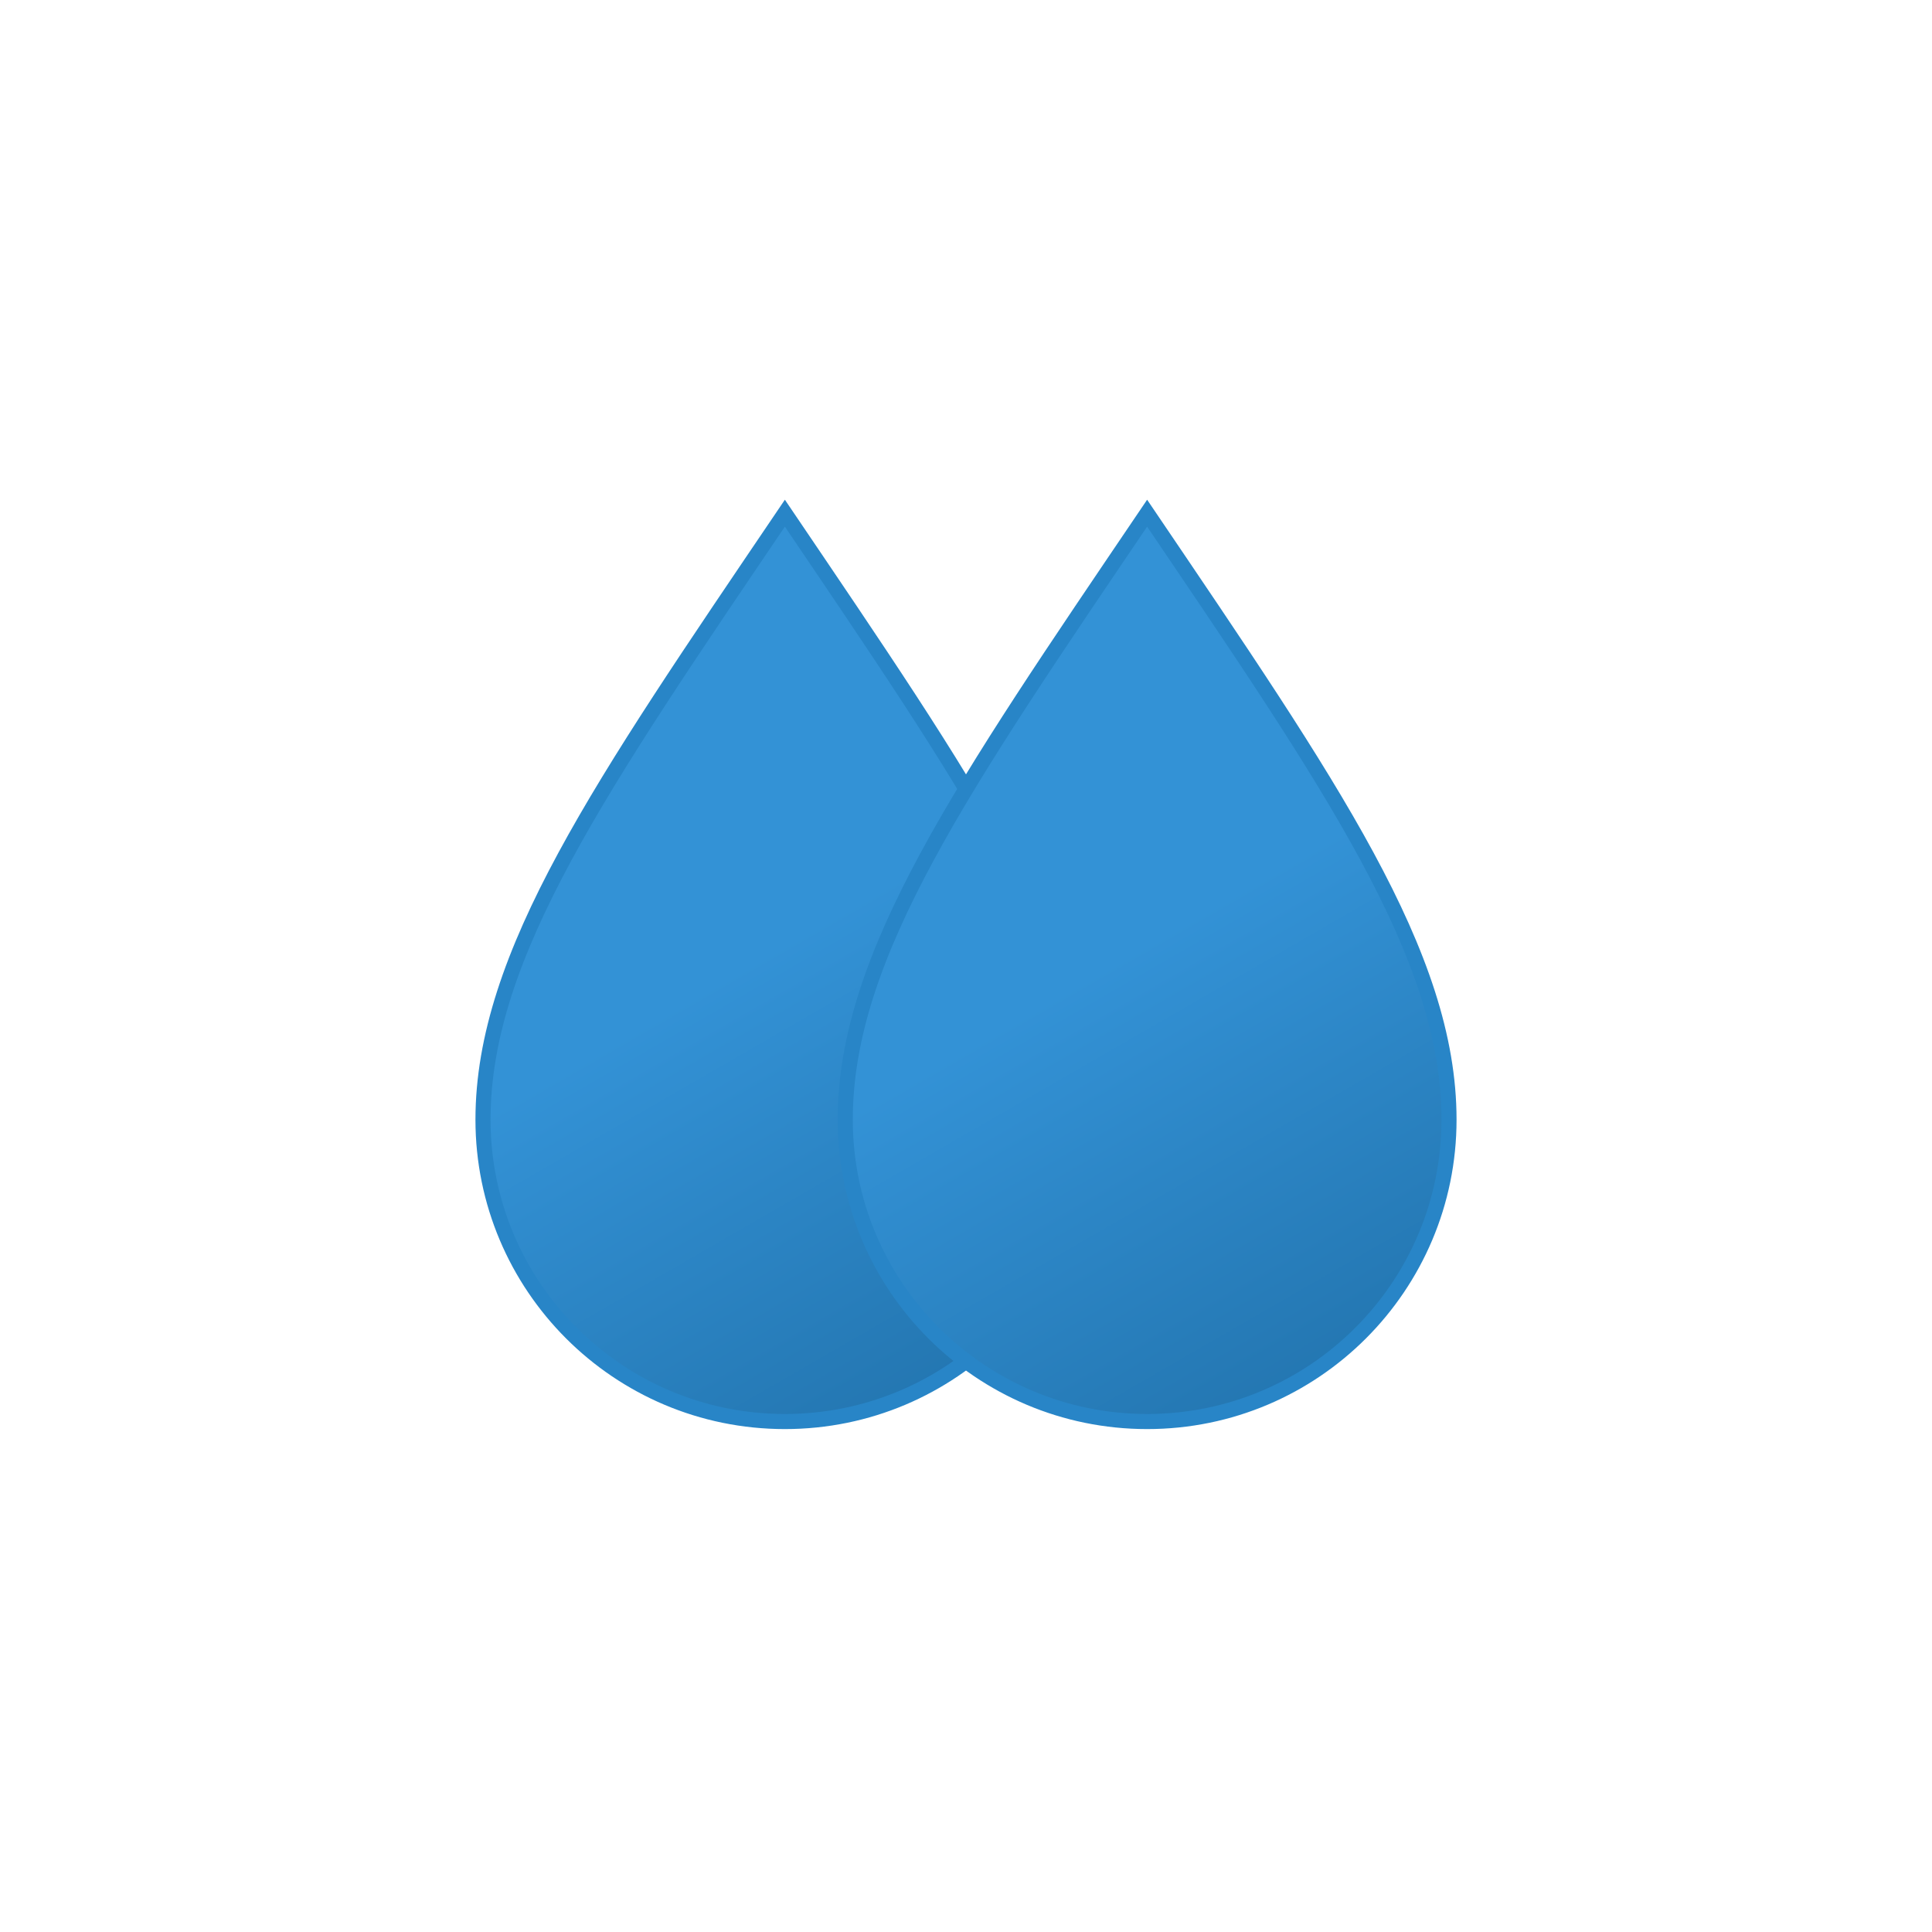
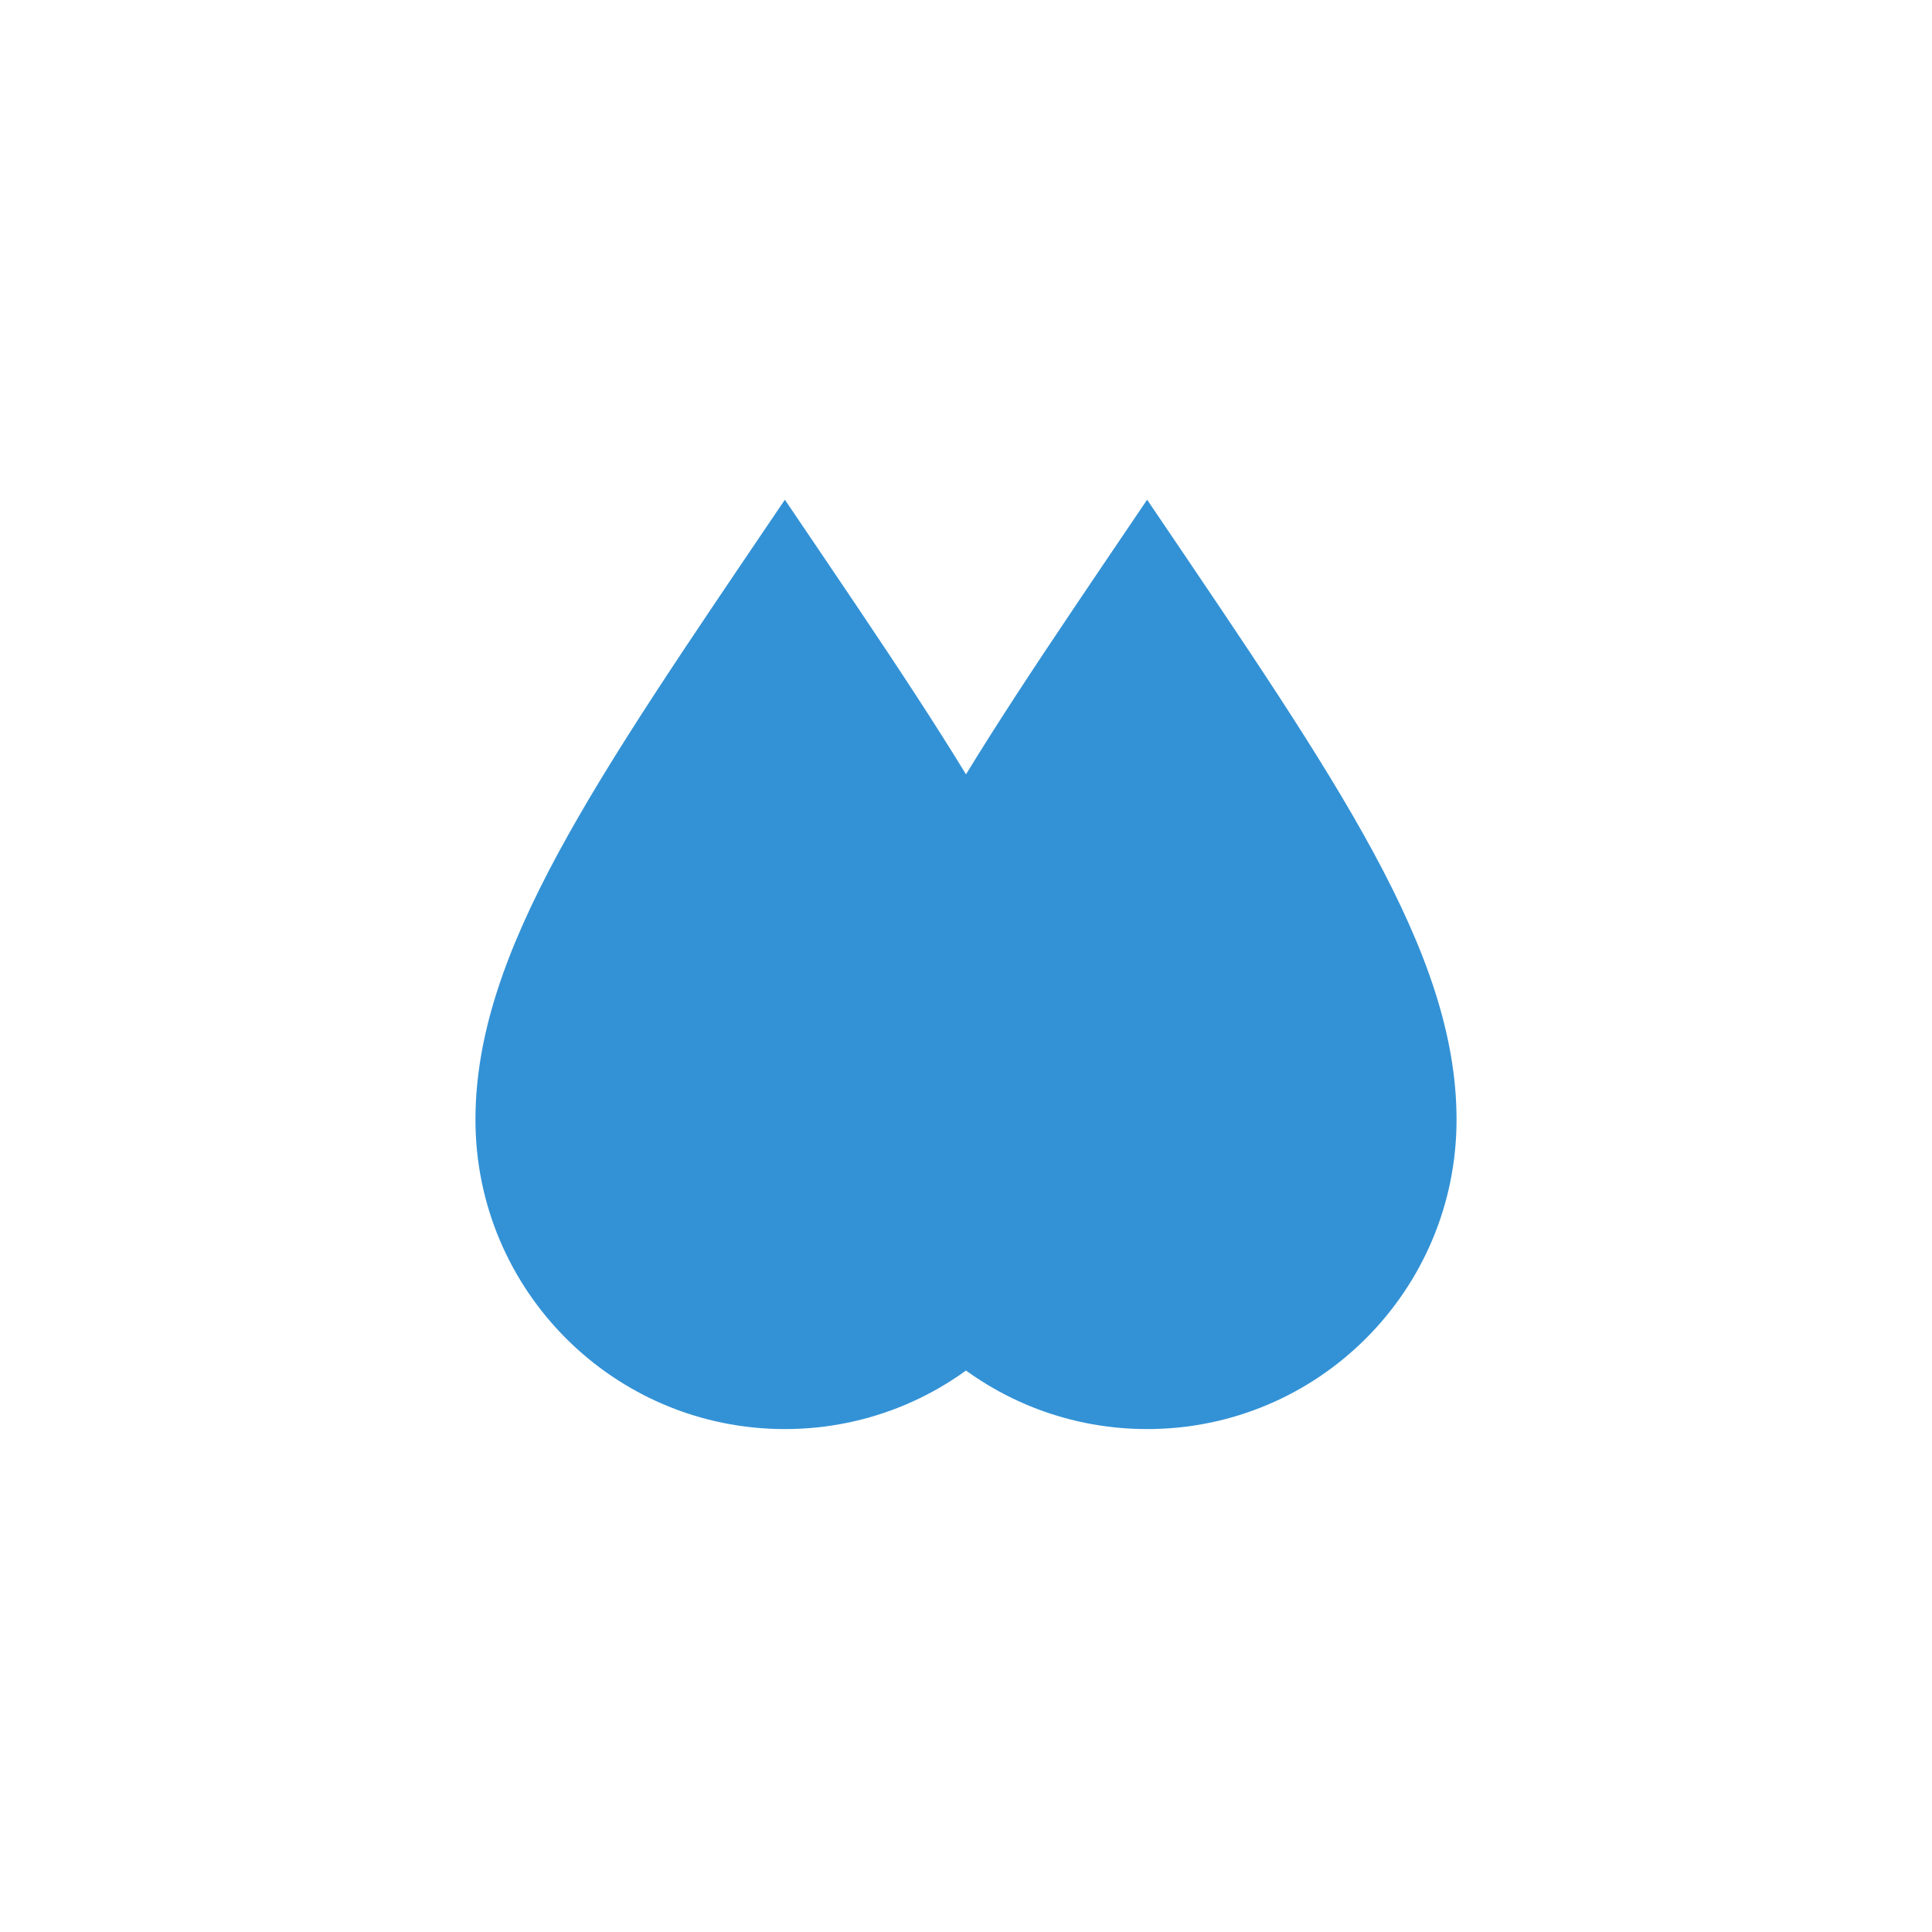
- <svg xmlns="http://www.w3.org/2000/svg" xmlns:xlink="http://www.w3.org/1999/xlink" viewBox="0 0 64 64">
-   <defs>
-     <linearGradient id="a" x1="17.61" x2="31.27" y1="21.85" y2="45.52" gradientUnits="userSpaceOnUse">
-       <stop offset="0" stop-color="#3392d6" />
-       <stop offset=".45" stop-color="#3392d6" />
-       <stop offset="1" stop-color="#2477b2" />
-     </linearGradient>
-     <linearGradient id="b" x1="29.61" x2="43.27" y1="21.85" y2="45.52" xlink:href="#a" />
-   </defs>
-   <path fill="url(#a)" stroke="#2885c7" stroke-miterlimit="10" stroke-width=".5" d="M26 17c-6.09 9-10 14.62-10 20.09a10 10 0 0020 0C36 31.62 32.09 26 26 17z">
+ <svg xmlns="http://www.w3.org/2000/svg" viewBox="0 0 64 64">
+   <path fill="#3392d6" stroke="#3392d6" stroke-miterlimit="10" stroke-width=".5" d="M26 17c-6.09 9-10 14.62-10 20.09a10 10 0 0020 0C36 31.62 32.09 26 26 17z">
    <animateTransform attributeName="transform" calcMode="spline" dur="5s" keySplines="0.5 0 0.5 1; 0.5 0 0.5 1" repeatCount="indefinite" type="scale" values="1 1; 1 .9; 1 1" />
  </path>
-   <path fill="url(#b)" stroke="#2885c7" stroke-miterlimit="10" stroke-width=".5" d="M38 17c-6.09 9-10 14.62-10 20.09a10 10 0 0020 0C48 31.62 44.09 26 38 17z">
+   <path fill="#3392d6" stroke="#3392d6" stroke-miterlimit="10" stroke-width=".5" d="M38 17c-6.09 9-10 14.62-10 20.09a10 10 0 0020 0C48 31.62 44.09 26 38 17z">
    <animateTransform attributeName="transform" begin="-3s" calcMode="spline" dur="5s" keySplines="0.5 0 0.5 1; 0.5 0 0.5 1" repeatCount="indefinite" type="scale" values="1 1; 1 .9; 1 1" />
  </path>
</svg>
